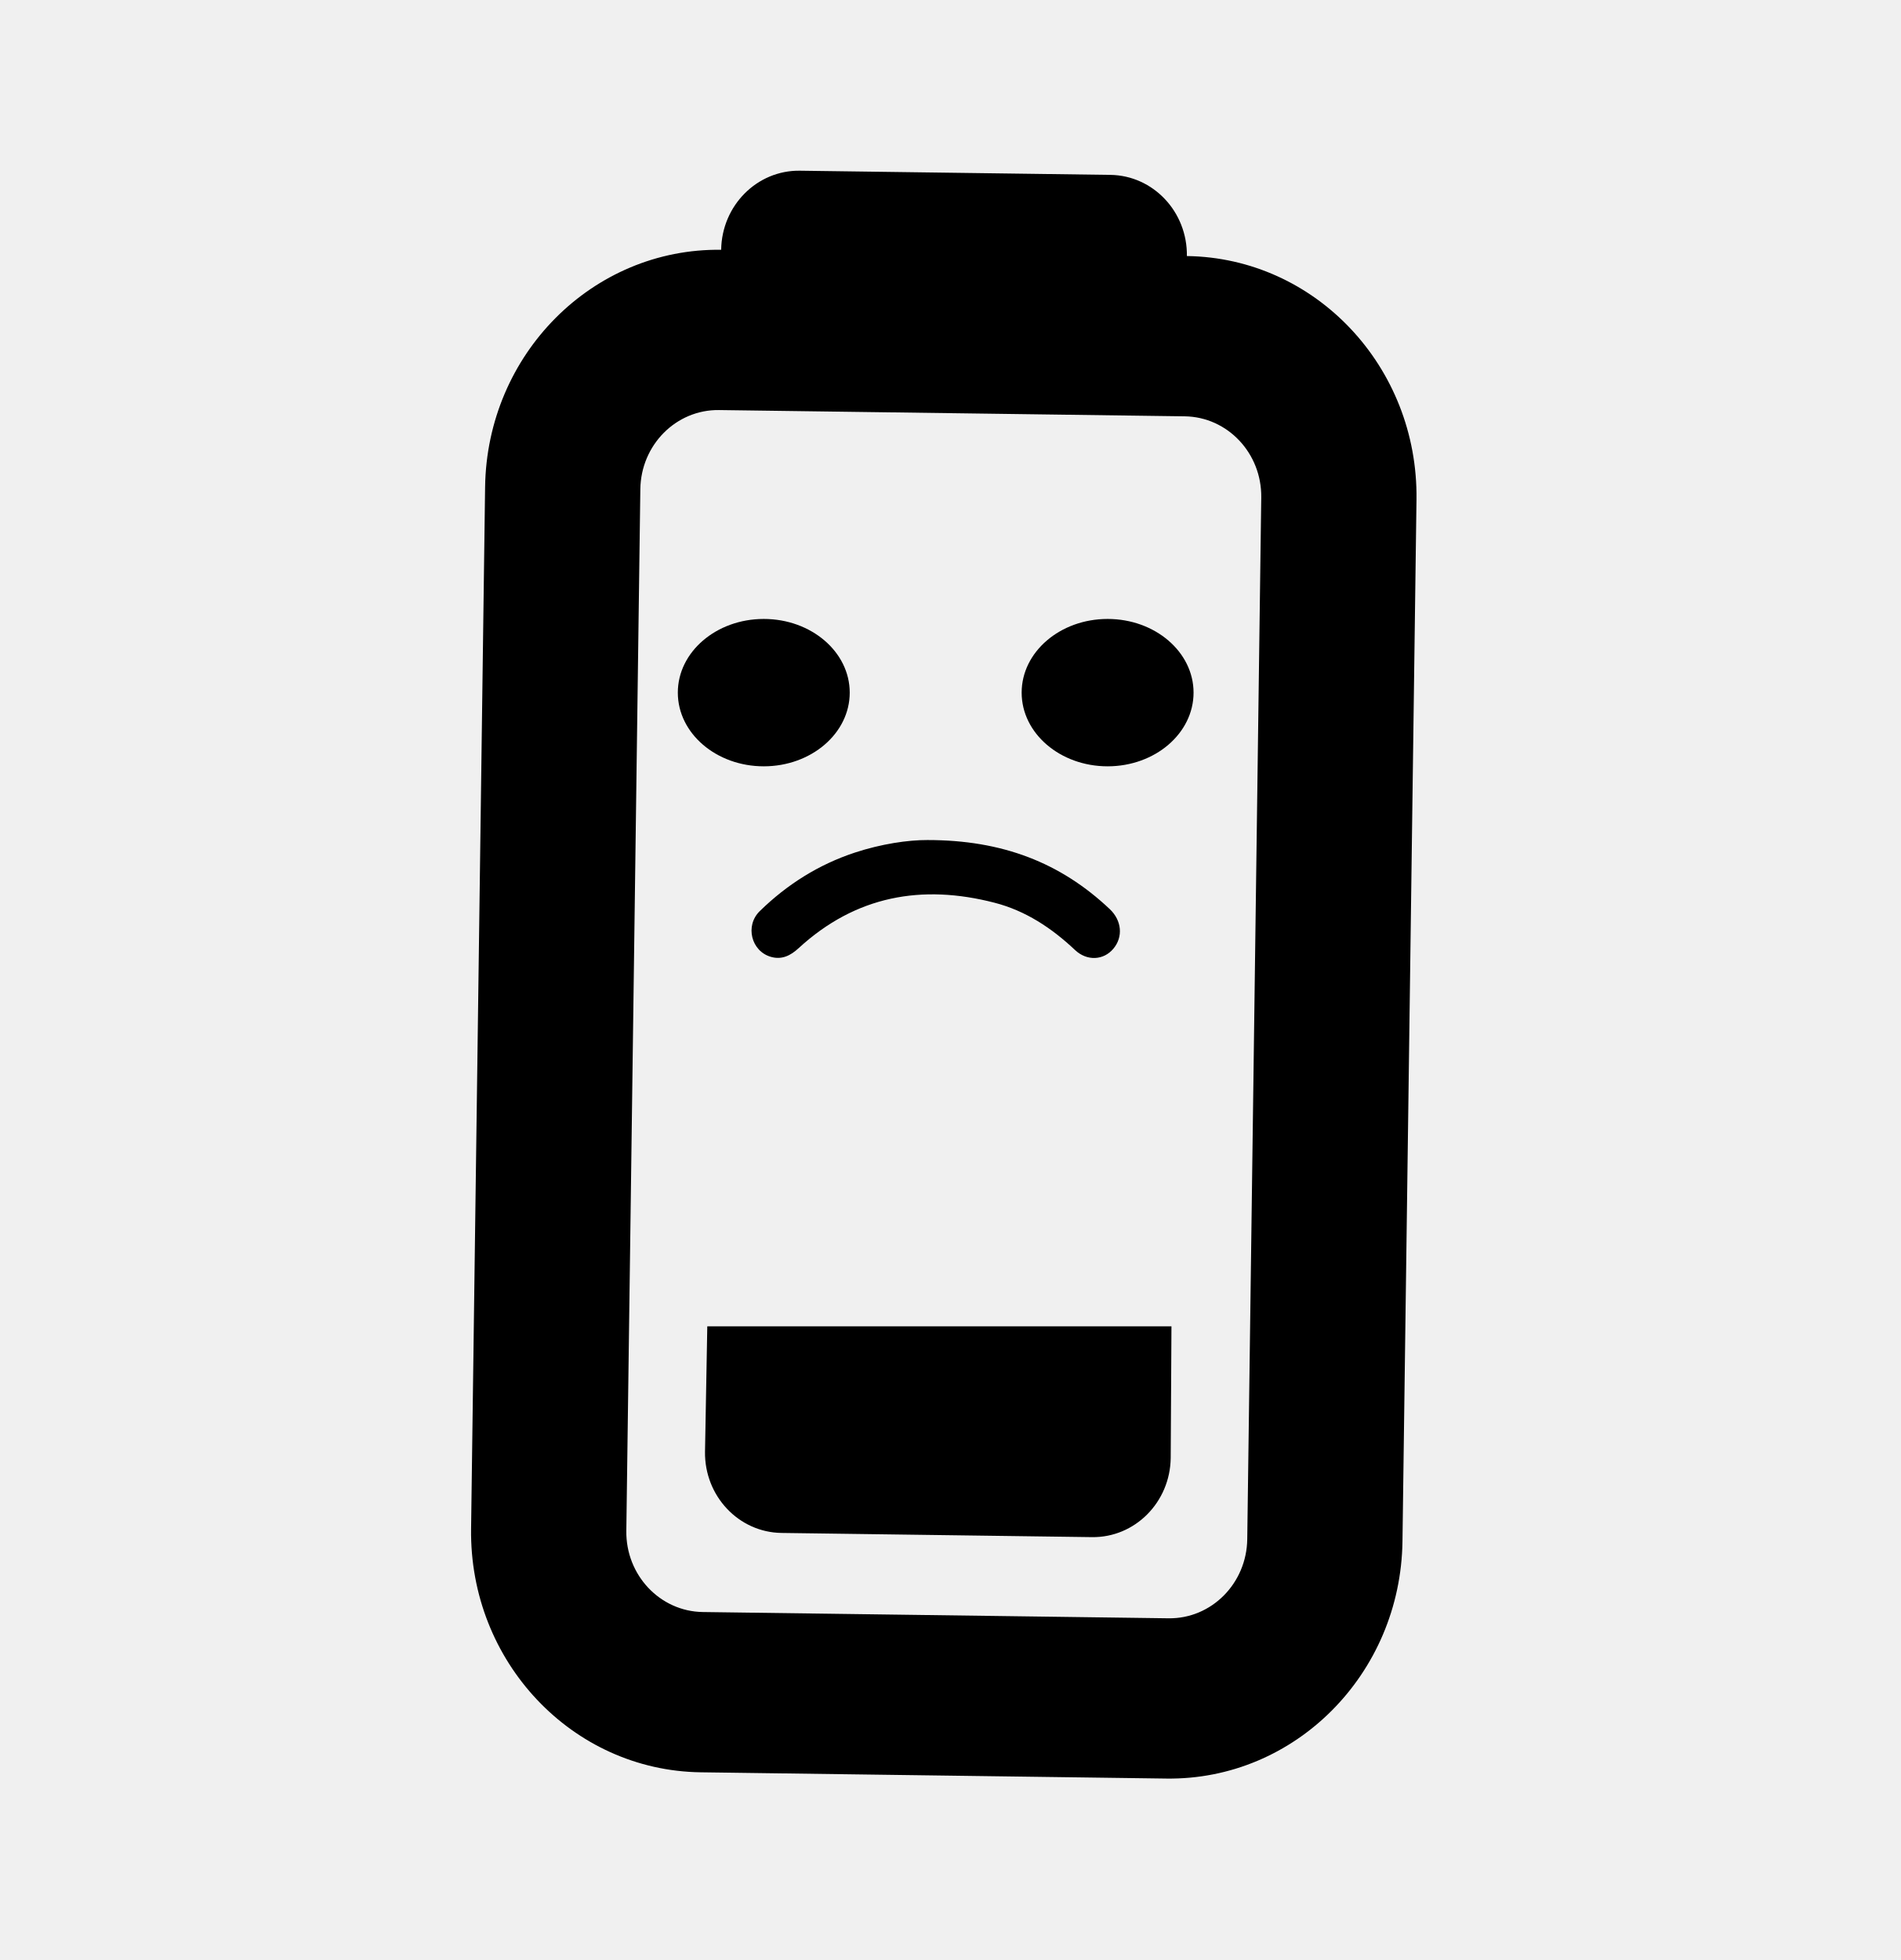
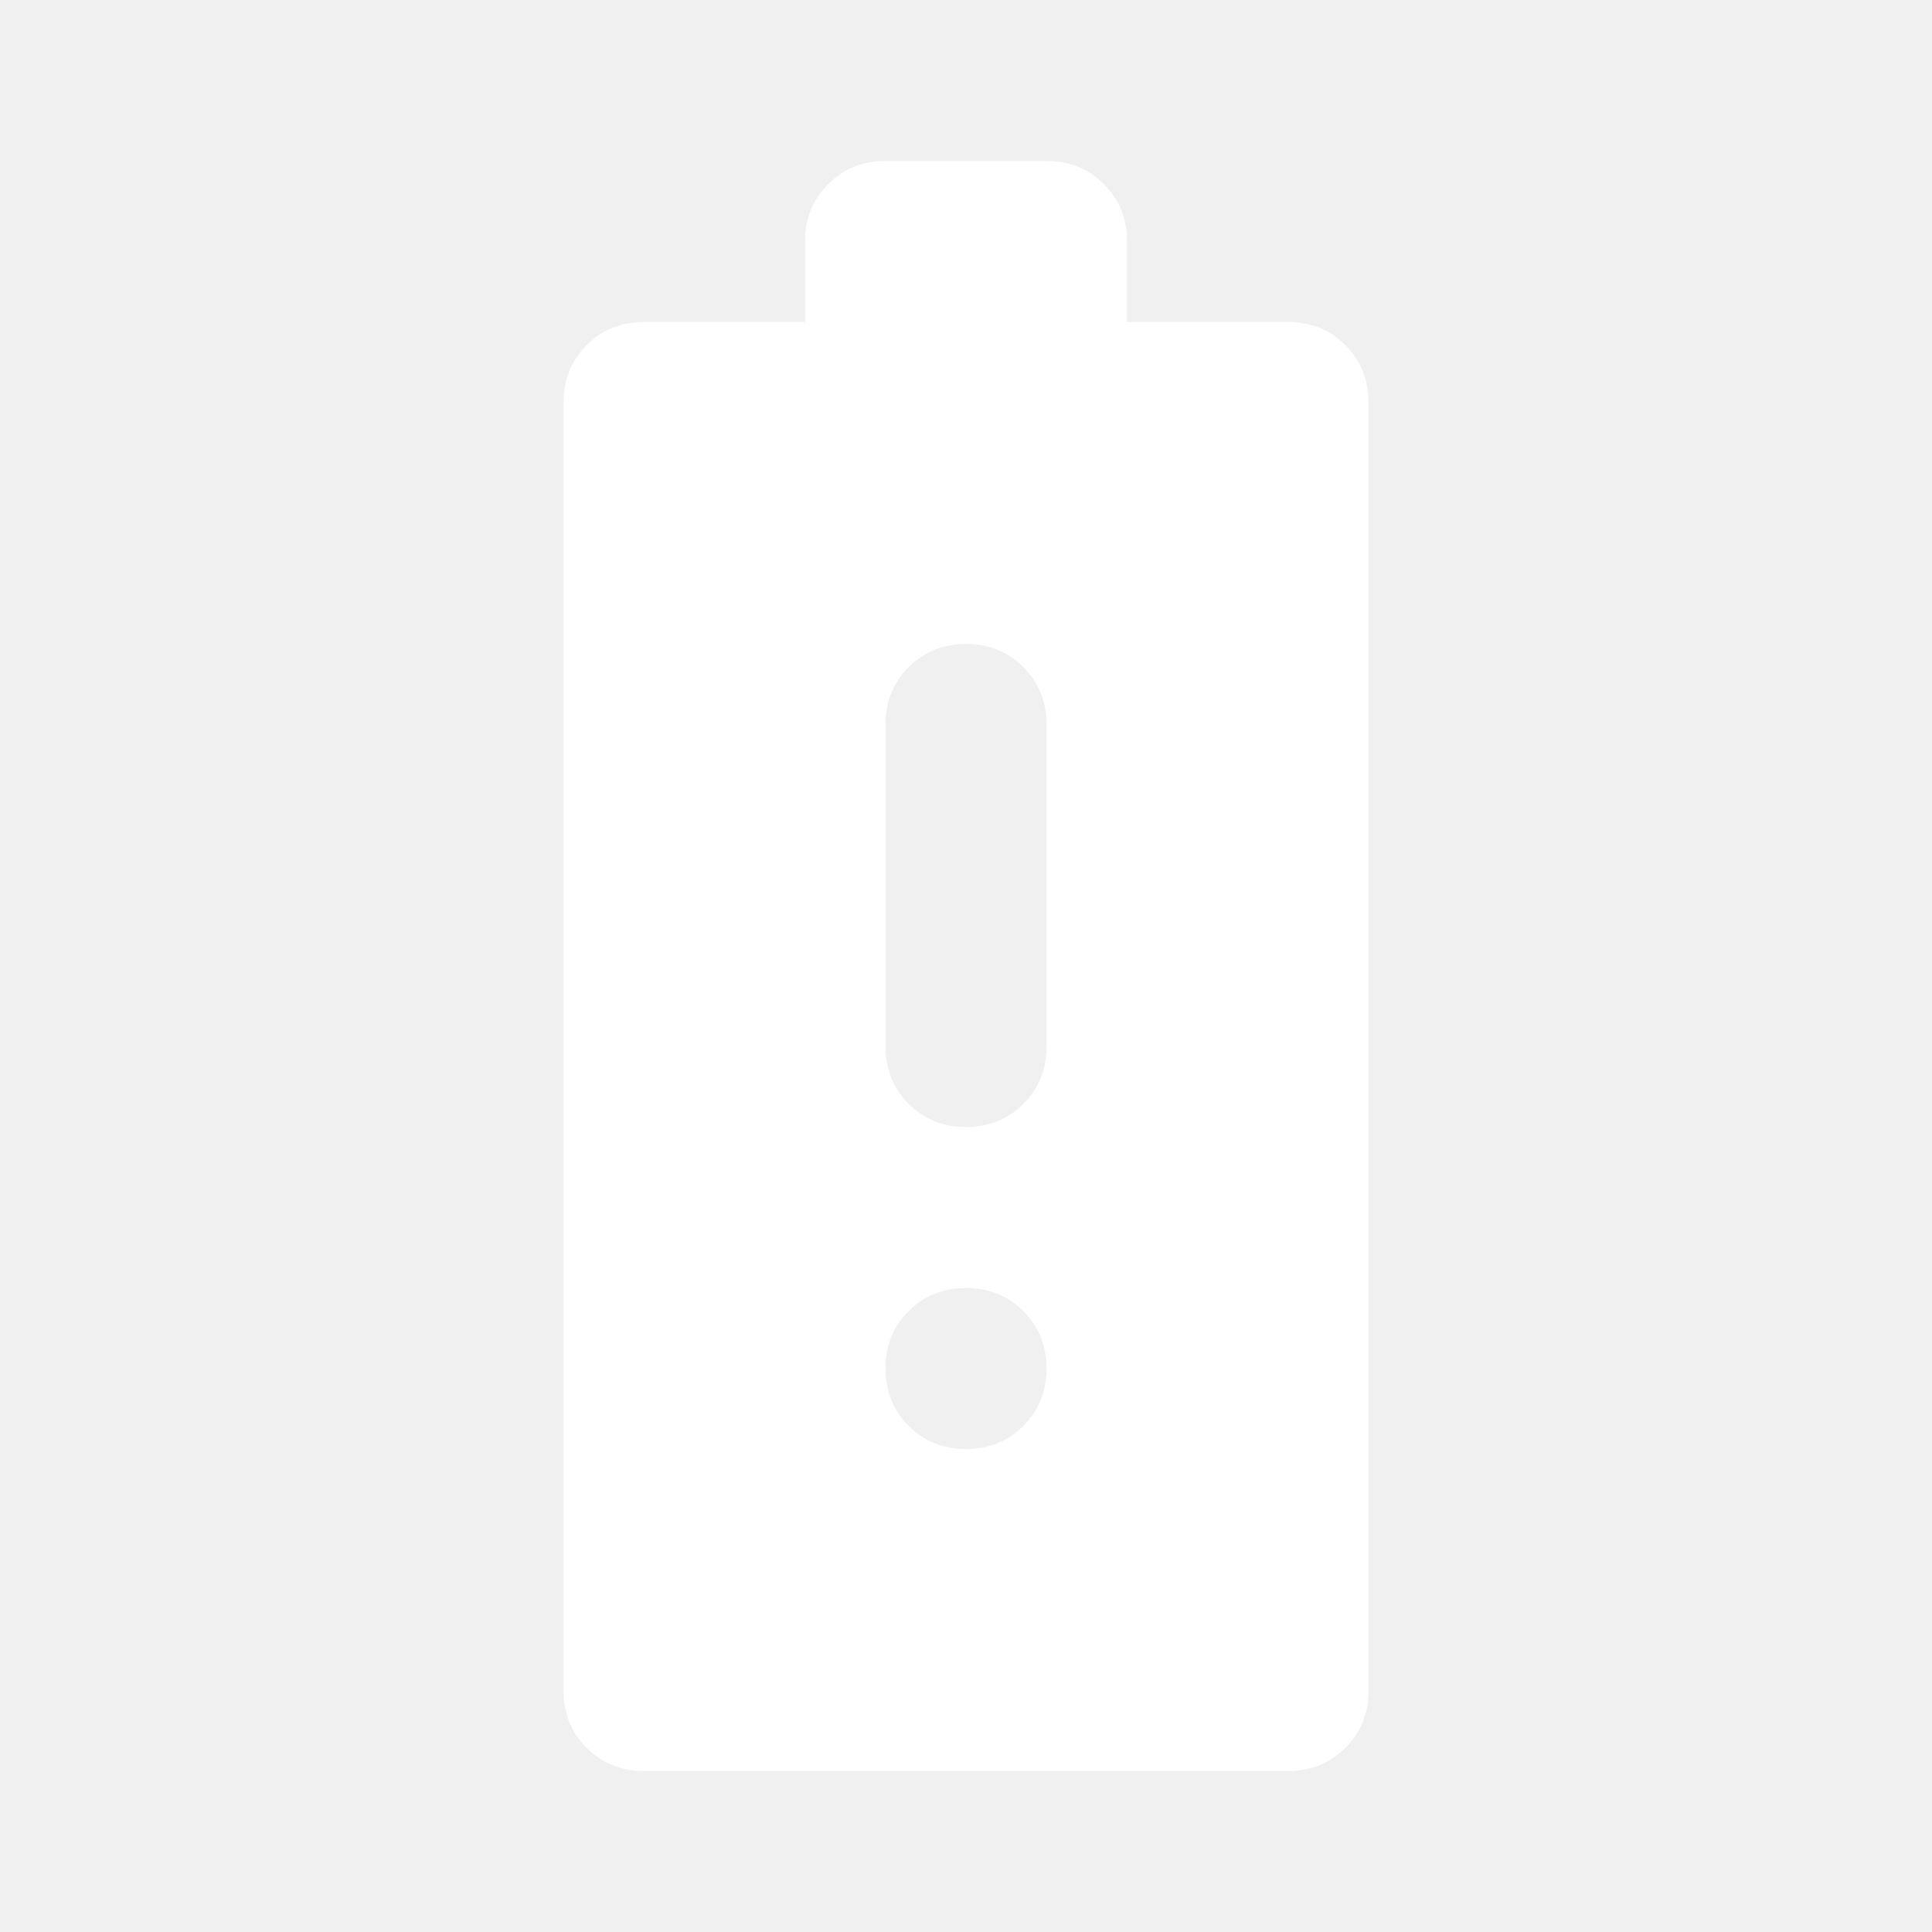
- <svg xmlns="http://www.w3.org/2000/svg" width="129" height="133" viewBox="0 0 129 133" fill="none">
-   <path d="M79.449 98.938C79.409 101.941 77.018 104.344 74.109 104.305L53.039 104.021C50.13 103.982 47.805 101.516 47.845 98.513L48 90L64.086 90L79.5 90L79.449 98.938Z" fill="black" />
-   <path fill-rule="evenodd" clip-rule="evenodd" d="M32.921 33.05L31.97 103.738C31.849 112.747 38.825 120.145 47.553 120.263L79.157 120.688C87.884 120.805 95.057 113.597 95.178 104.588L96.129 33.901C96.25 24.891 89.274 17.493 80.547 17.375C80.587 14.372 78.261 11.906 75.352 11.867L54.283 11.584C51.374 11.544 48.983 13.947 48.942 16.95C40.215 16.833 33.042 24.041 32.921 33.05ZM43.456 33.192L42.505 103.879C42.464 106.882 44.79 109.349 47.699 109.388L79.303 109.813C82.212 109.852 84.603 107.449 84.644 104.446L85.594 33.759C85.635 30.756 83.309 28.29 80.4 28.25L48.796 27.825C45.887 27.786 43.496 30.189 43.456 33.192Z" fill="black" />
-   <path d="M62.941 57.003C68.018 57.001 71.966 58.53 75.316 61.693C76.126 62.459 76.233 63.576 75.558 64.377C74.892 65.171 73.765 65.227 72.958 64.468C71.368 62.967 69.585 61.793 67.488 61.255C62.576 59.986 58.076 60.775 54.198 64.34C53.648 64.846 53.064 65.137 52.331 64.933C50.985 64.56 50.542 62.821 51.56 61.827C53.425 60.005 55.57 58.66 58.021 57.852C59.803 57.266 61.628 56.996 62.941 57.003V57.003Z" fill="black" />
-   <ellipse cx="75.167" cy="47" rx="5.833" ry="5" fill="black" />
-   <ellipse cx="51.833" cy="47" rx="5.833" ry="5" fill="black" />
+ <svg xmlns="http://www.w3.org/2000/svg" width="129" height="129" viewBox="0 0 24 24">
+   <path fill="#FFFFFF" d="M8 22q-.425 0-.713-.288T7 21V5q0-.425.288-.713T8 4h2V3q0-.425.288-.713T11 2h2q.425 0 .713.288T14 3v1h2q.425 0 .713.288T17 5v16q0 .425-.288.713T16 22H8Zm4-8q.425 0 .713-.288T13 13V9q0-.425-.288-.713T12 8q-.425 0-.713.288T11 9v4q0 .425.288.713T12 14Zm0 4q.425 0 .713-.288T13 17q0-.425-.288-.713T12 16q-.425 0-.713.288T11 17q0 .425.288.713T12 18Z" />
</svg>
